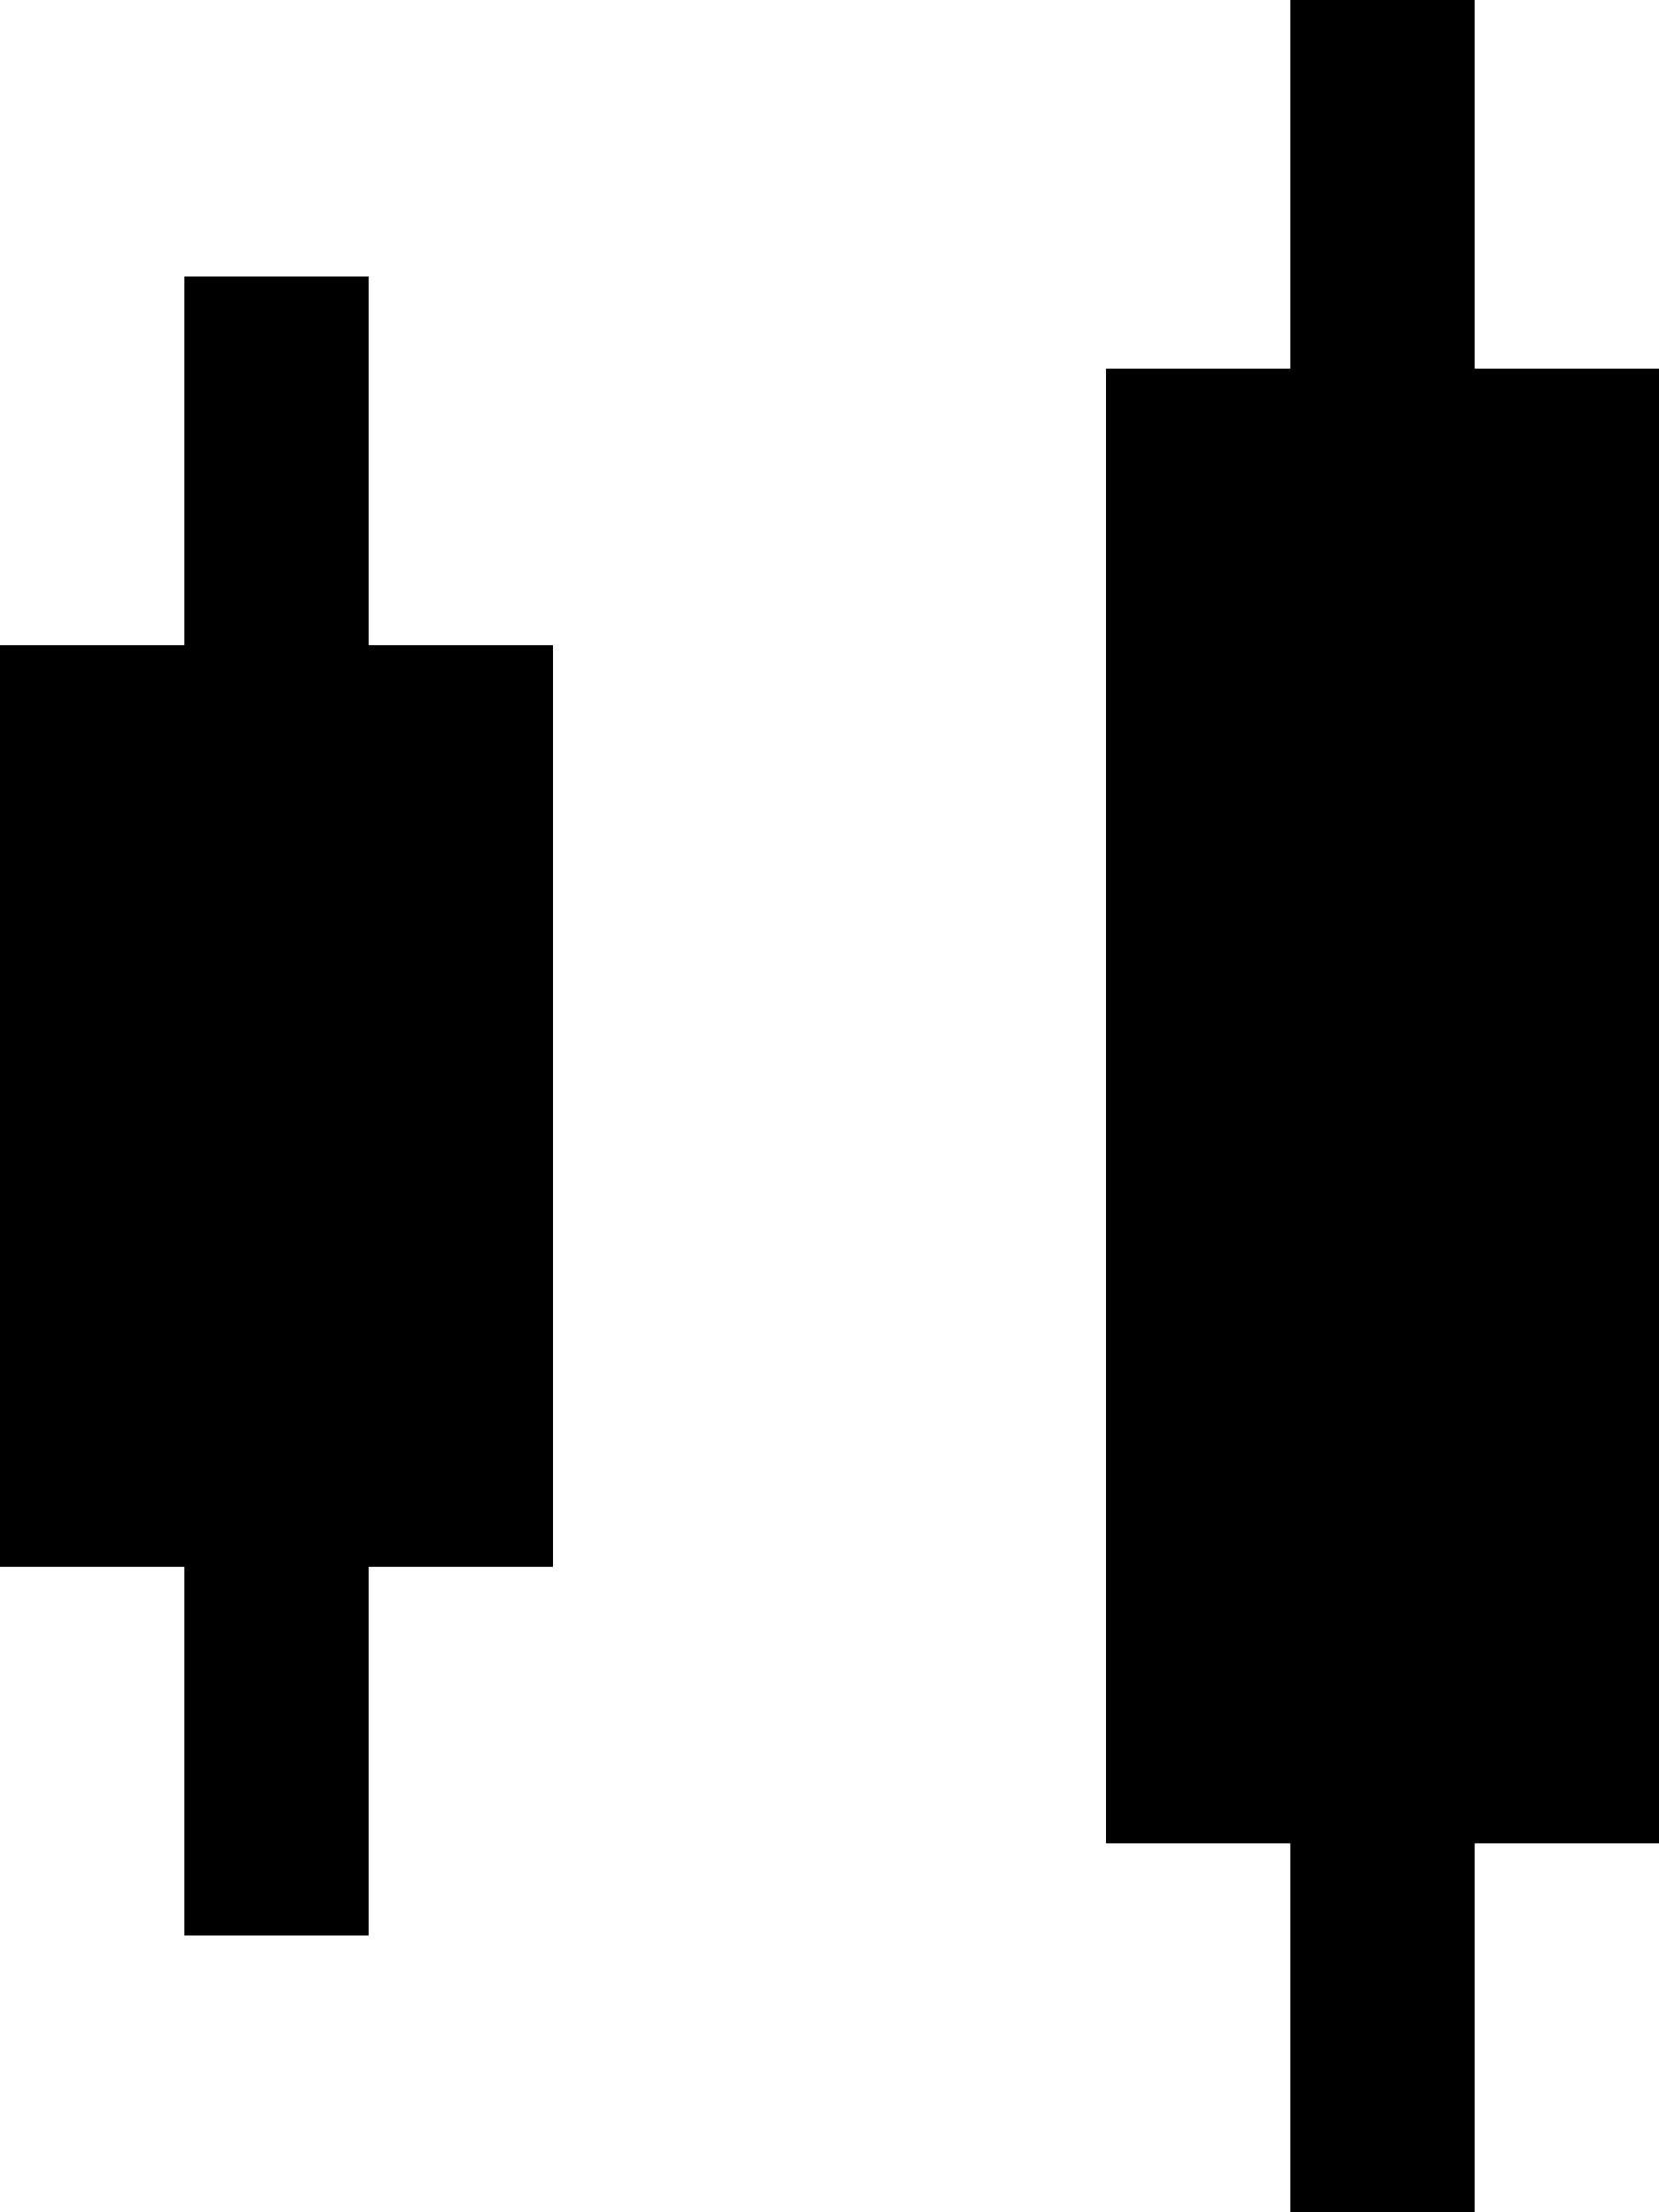
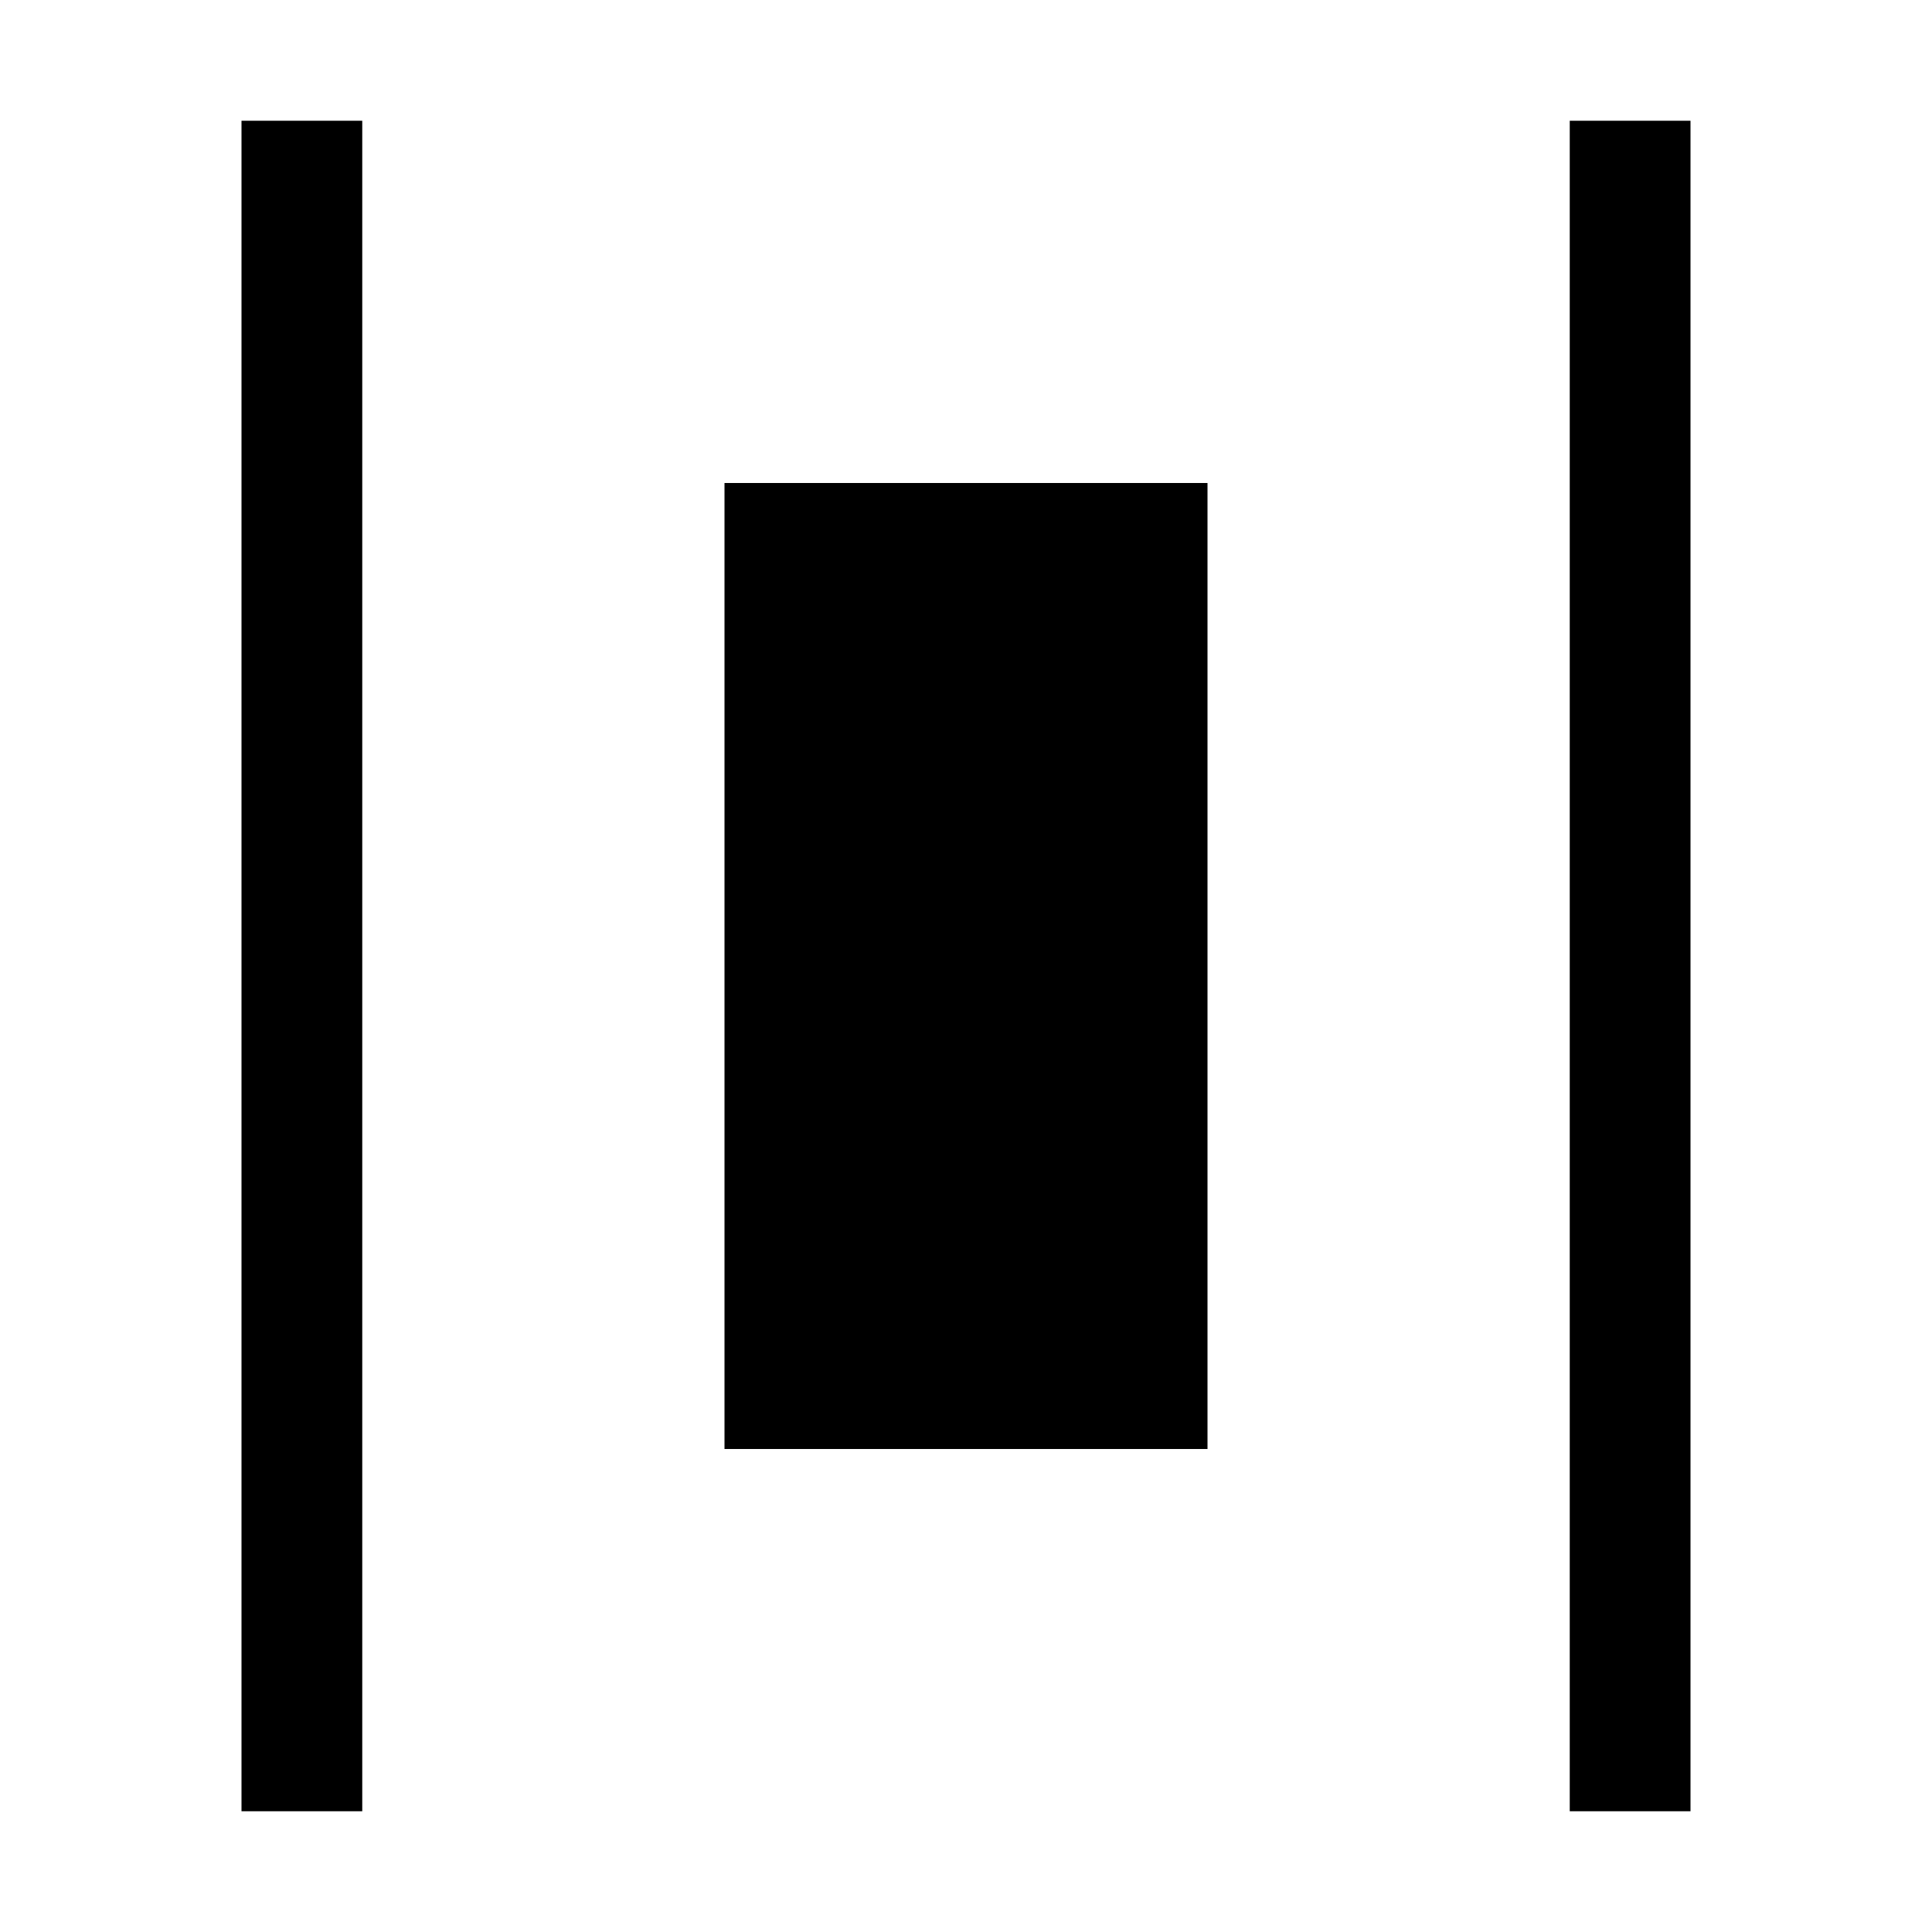
- <svg xmlns="http://www.w3.org/2000/svg" width="18px" height="24px" viewBox="0 0 18 24" version="1.1">
+ <svg xmlns="http://www.w3.org/2000/svg" width="16px" height="16px" viewBox="0 0 16 16" version="1.1">
  <defs />
  <g id="Page-1" stroke="none" stroke-width="1" fill="none" fill-rule="evenodd">
-     <path d="M4,19 L1.77635684e-15,19 L1.77635684e-15,17 L4,17 L4,15 L14,15 L14,17 L18,17 L18,19 L14,19 L14,21 L4,21 L4,19 Z M1,7 L-3,7 L-3,5 L-3,5 L1,5 L1,3 L1,3 L17,3 L17,5 L21,5 L21,7 L17,7 L17,9 L1,9 L1,7 Z" id="Shape" fill="#000000" transform="translate(9, 12) rotate(-270) translate(-9, -12) " />
+     <g id="distribute-hcenter-new" fill="#000000">
+       <rect id="Rectangle" transform="translate(13.5, 8) rotate(-270) translate(-13.5, -8) " x="6.5" y="7.5" width="14" height="1" />
+       <rect id="Rectangle" transform="translate(2.5, 8) rotate(-90) translate(-2.5, -8) " x="-4.5" y="7.5" width="14" height="1" />
+       <rect id="Rectangle-2" transform="translate(8, 8) rotate(-270) translate(-8, -8) " x="4" y="6" width="8" height="4" />
+     </g>
  </g>
</svg>
